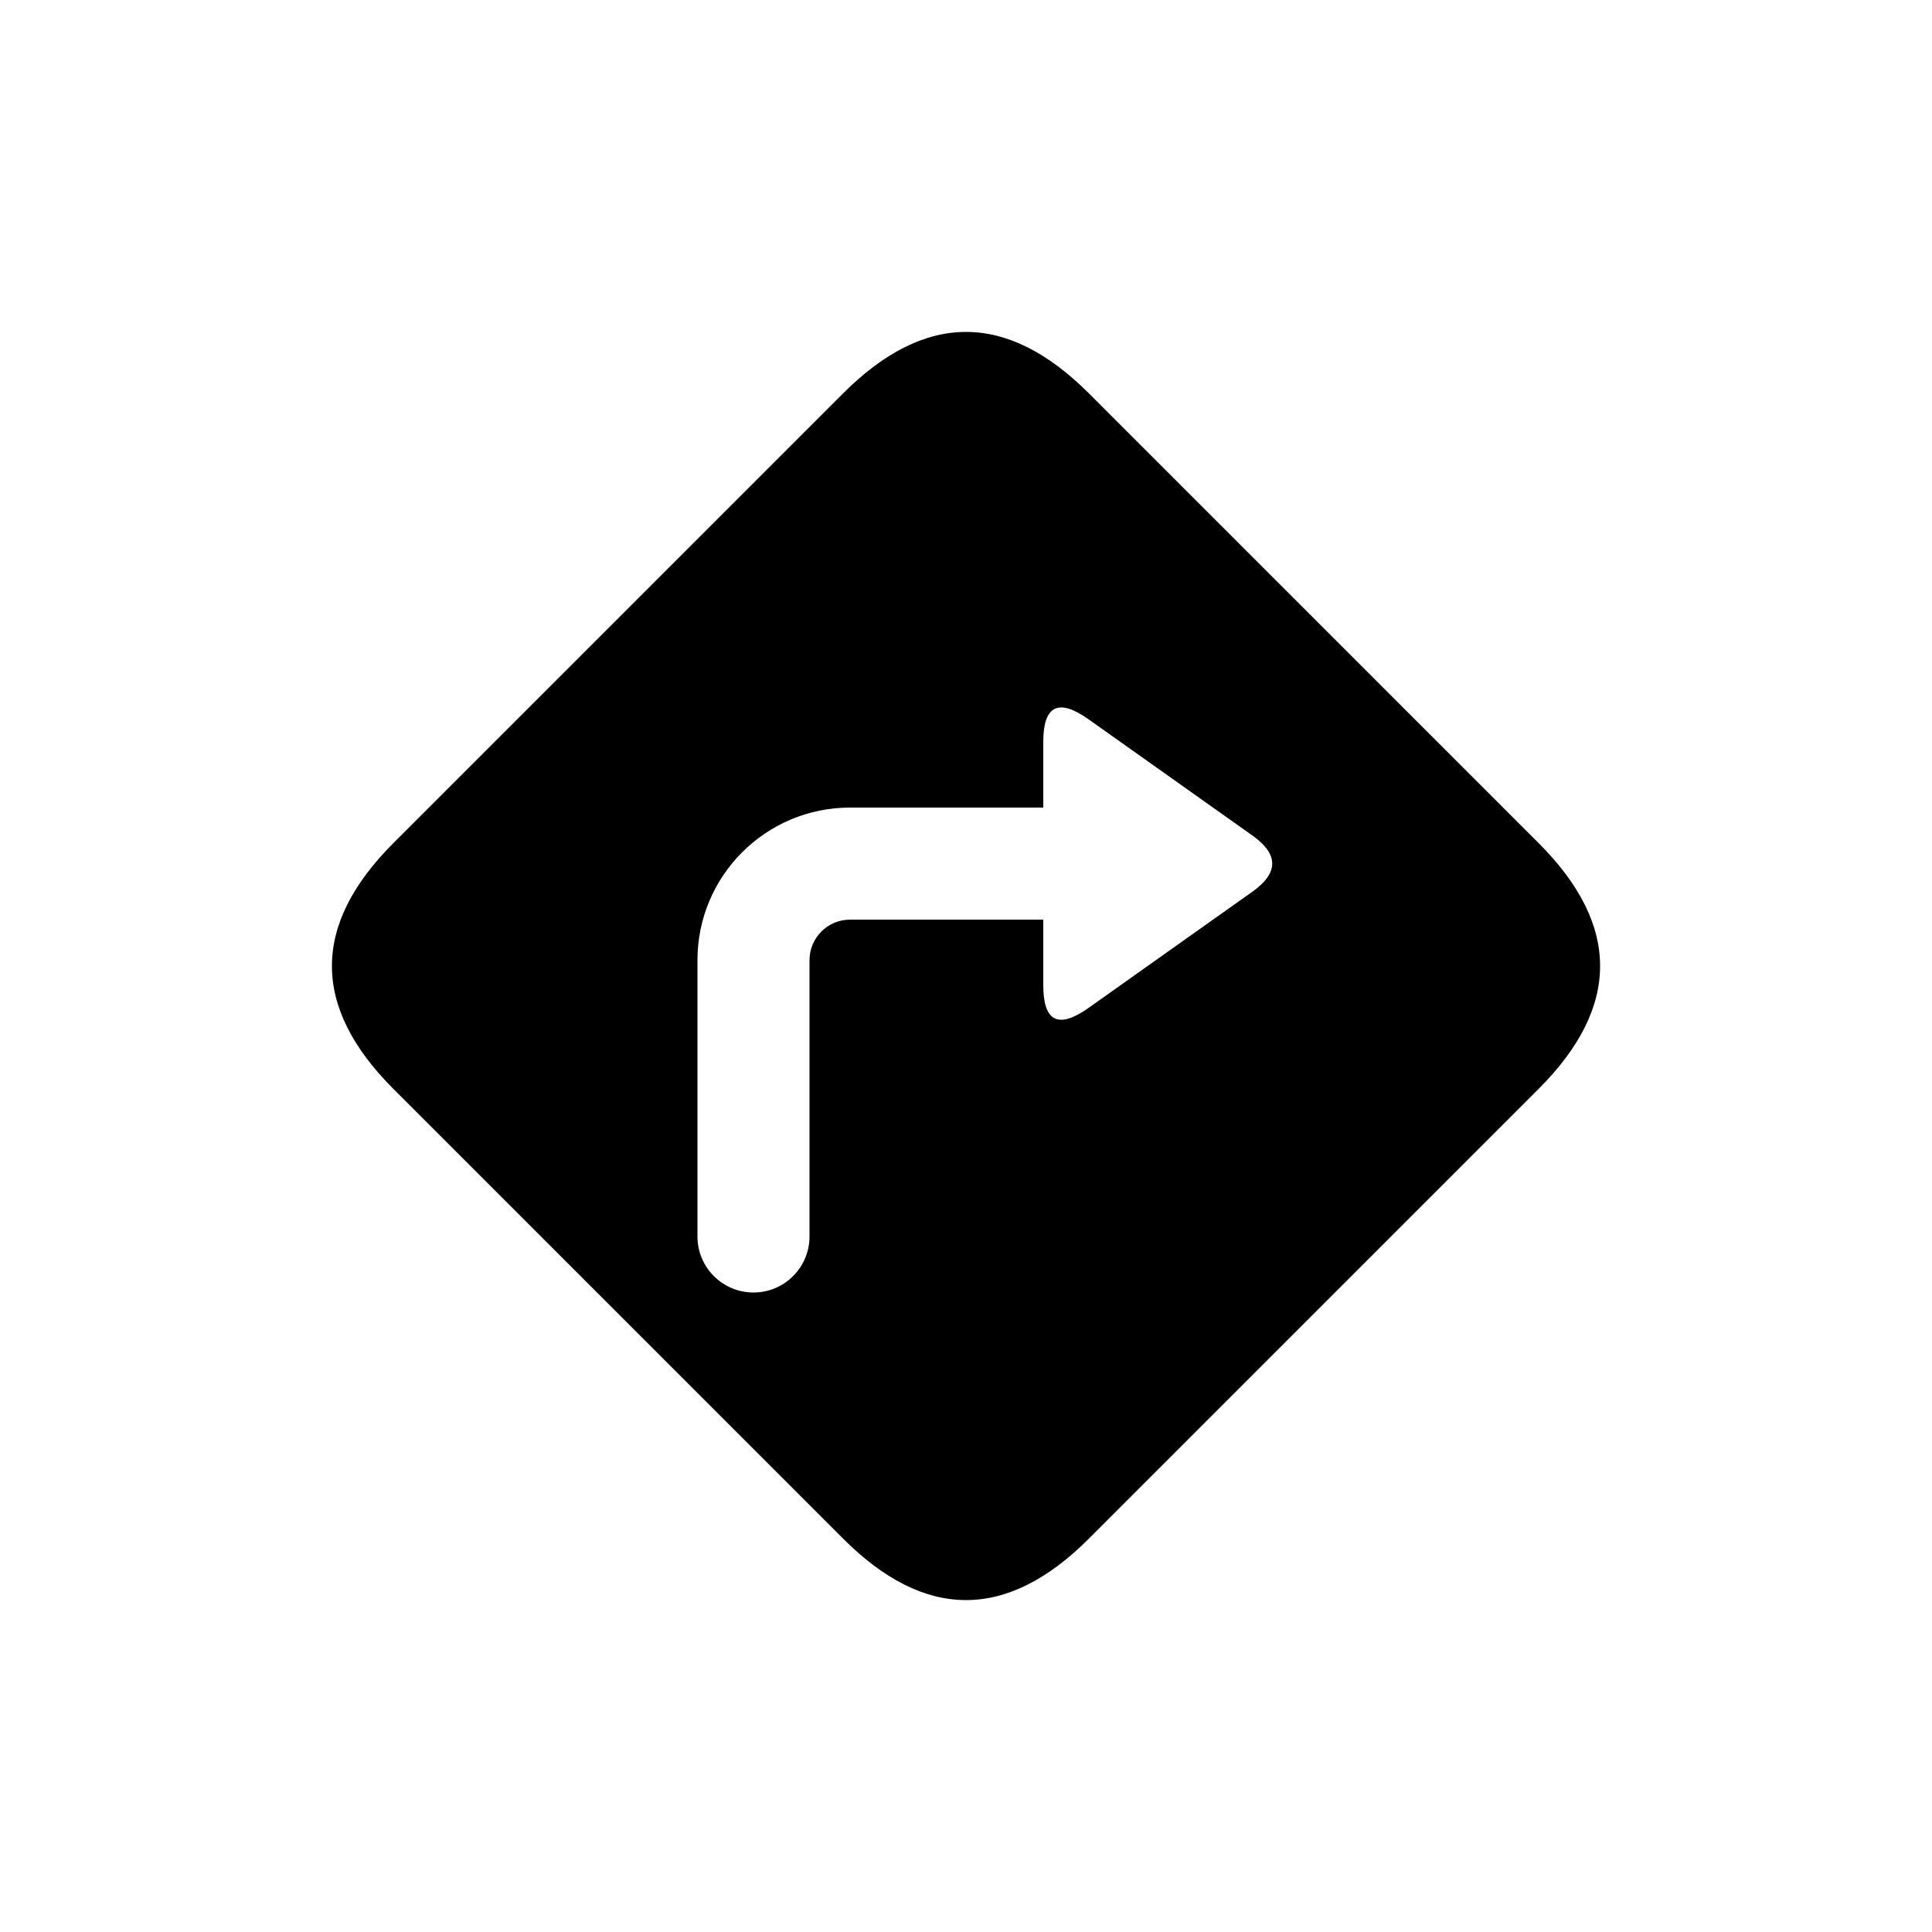
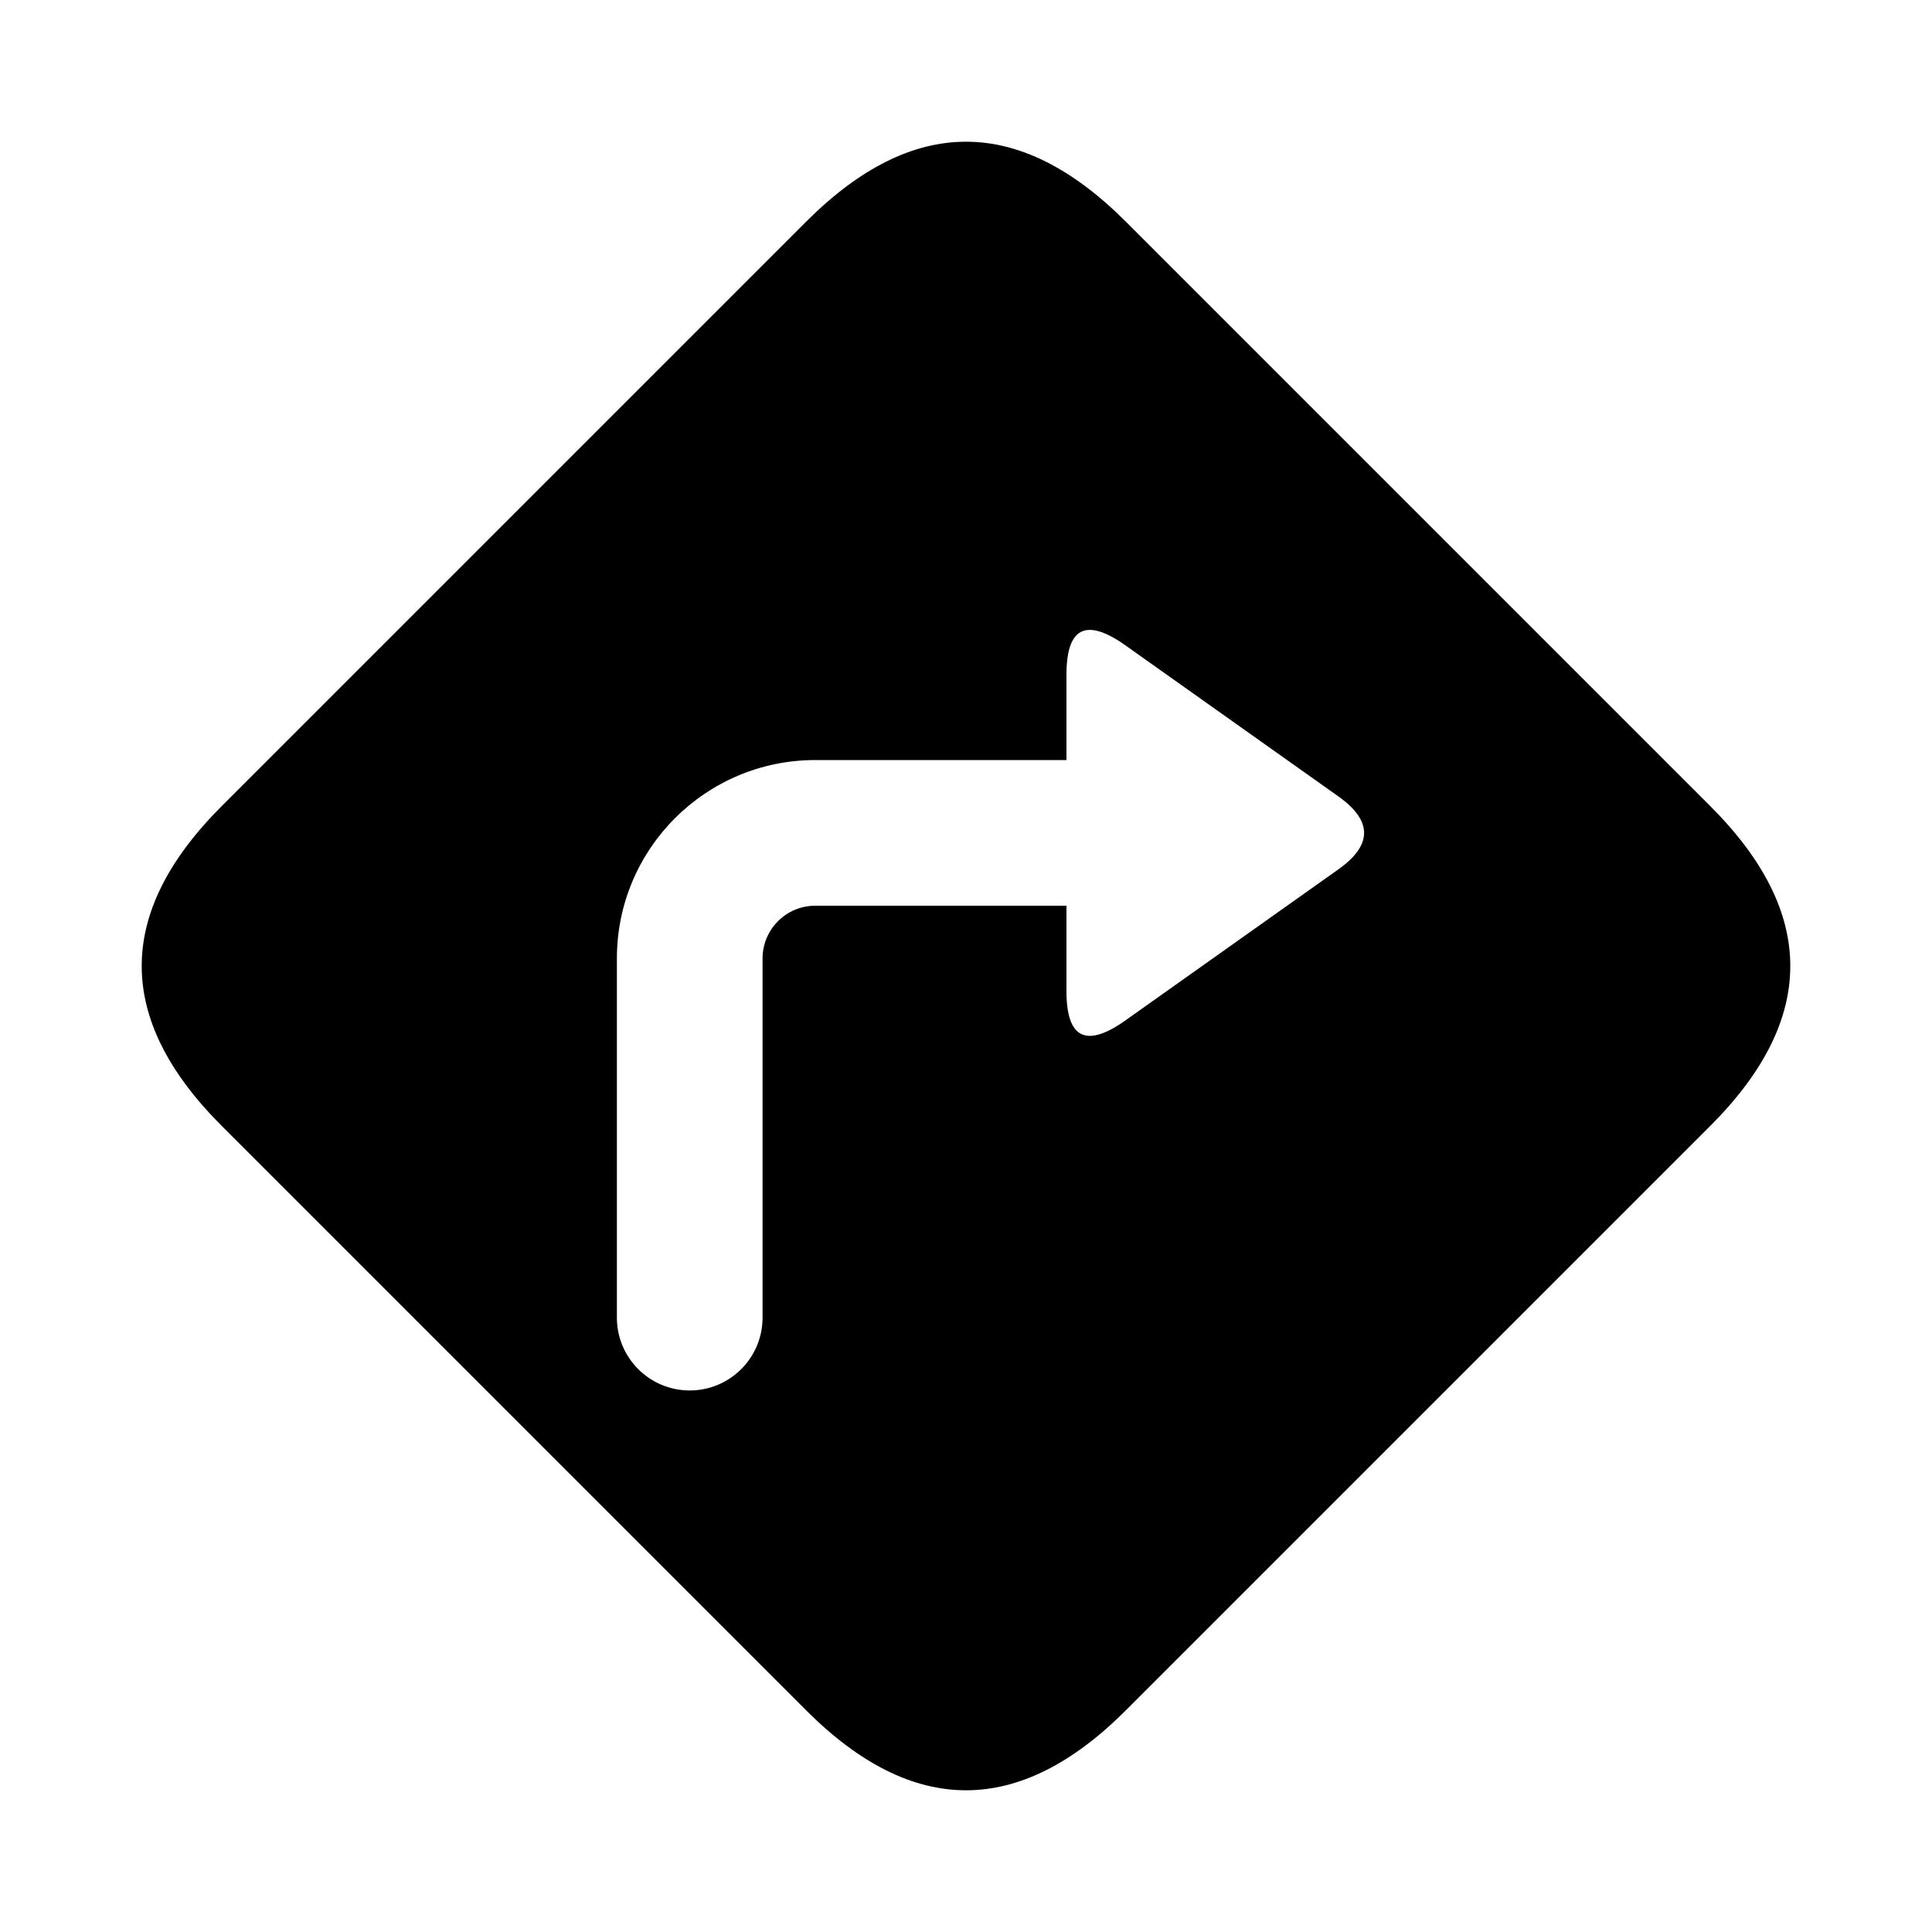
<svg xmlns="http://www.w3.org/2000/svg" viewBox="0 0 100 100" width="27" height="27">
-   <path fill="#000000" fill-rule="evenodd" d="     M43.64 20.36 Q50 14 56.36 20.36 L79.64 43.64 Q86 50 79.64 56.36     L56.36 79.64 Q50 86 43.64 79.64 L20.36 56.36 Q14 50 20.36 43.64 Z     M36.1 64 L36.1 49.7 A7.9 7.9 0 0 1 44 41.8 L54 41.8 L54 38.4     Q54 35.6 56.3 37.2 L64.9 43.3 Q66.8 44.7 64.9 46.1 L56.3 52.2     Q54 53.8 54 51 L54 47.6 L44 47.6 A2.1 2.1 0 0 0 41.9 49.7     L41.9 64 A2.9 2.9 0 0 1 36.1 64 Z" />
+   <path fill="#000000" fill-rule="evenodd" d="     M41.73 11.47 Q50 3.2 58.27 11.47 L88.53 41.73 Q96.8 50 88.53 58.27     L58.27 88.53 Q50 96.8 41.73 88.53 L11.47 58.27 Q3.2 50 11.47 41.73 Z     M31.93 68.2 L31.93 49.61 A10.27 10.27 0 0 1 42.2 39.34 L55.2 39.34 L55.2 34.92     Q55.2 31.28 58.19 33.36 L69.37 41.29 Q71.84 43.11 69.37 44.93 L58.19 52.86     Q55.2 54.94 55.2 51.3 L55.2 46.88 L42.2 46.88 A2.73 2.73 0 0 0 39.47 49.61     L39.47 68.2 A3.77 3.77 0 0 1 31.93 68.2 Z" />
</svg>
